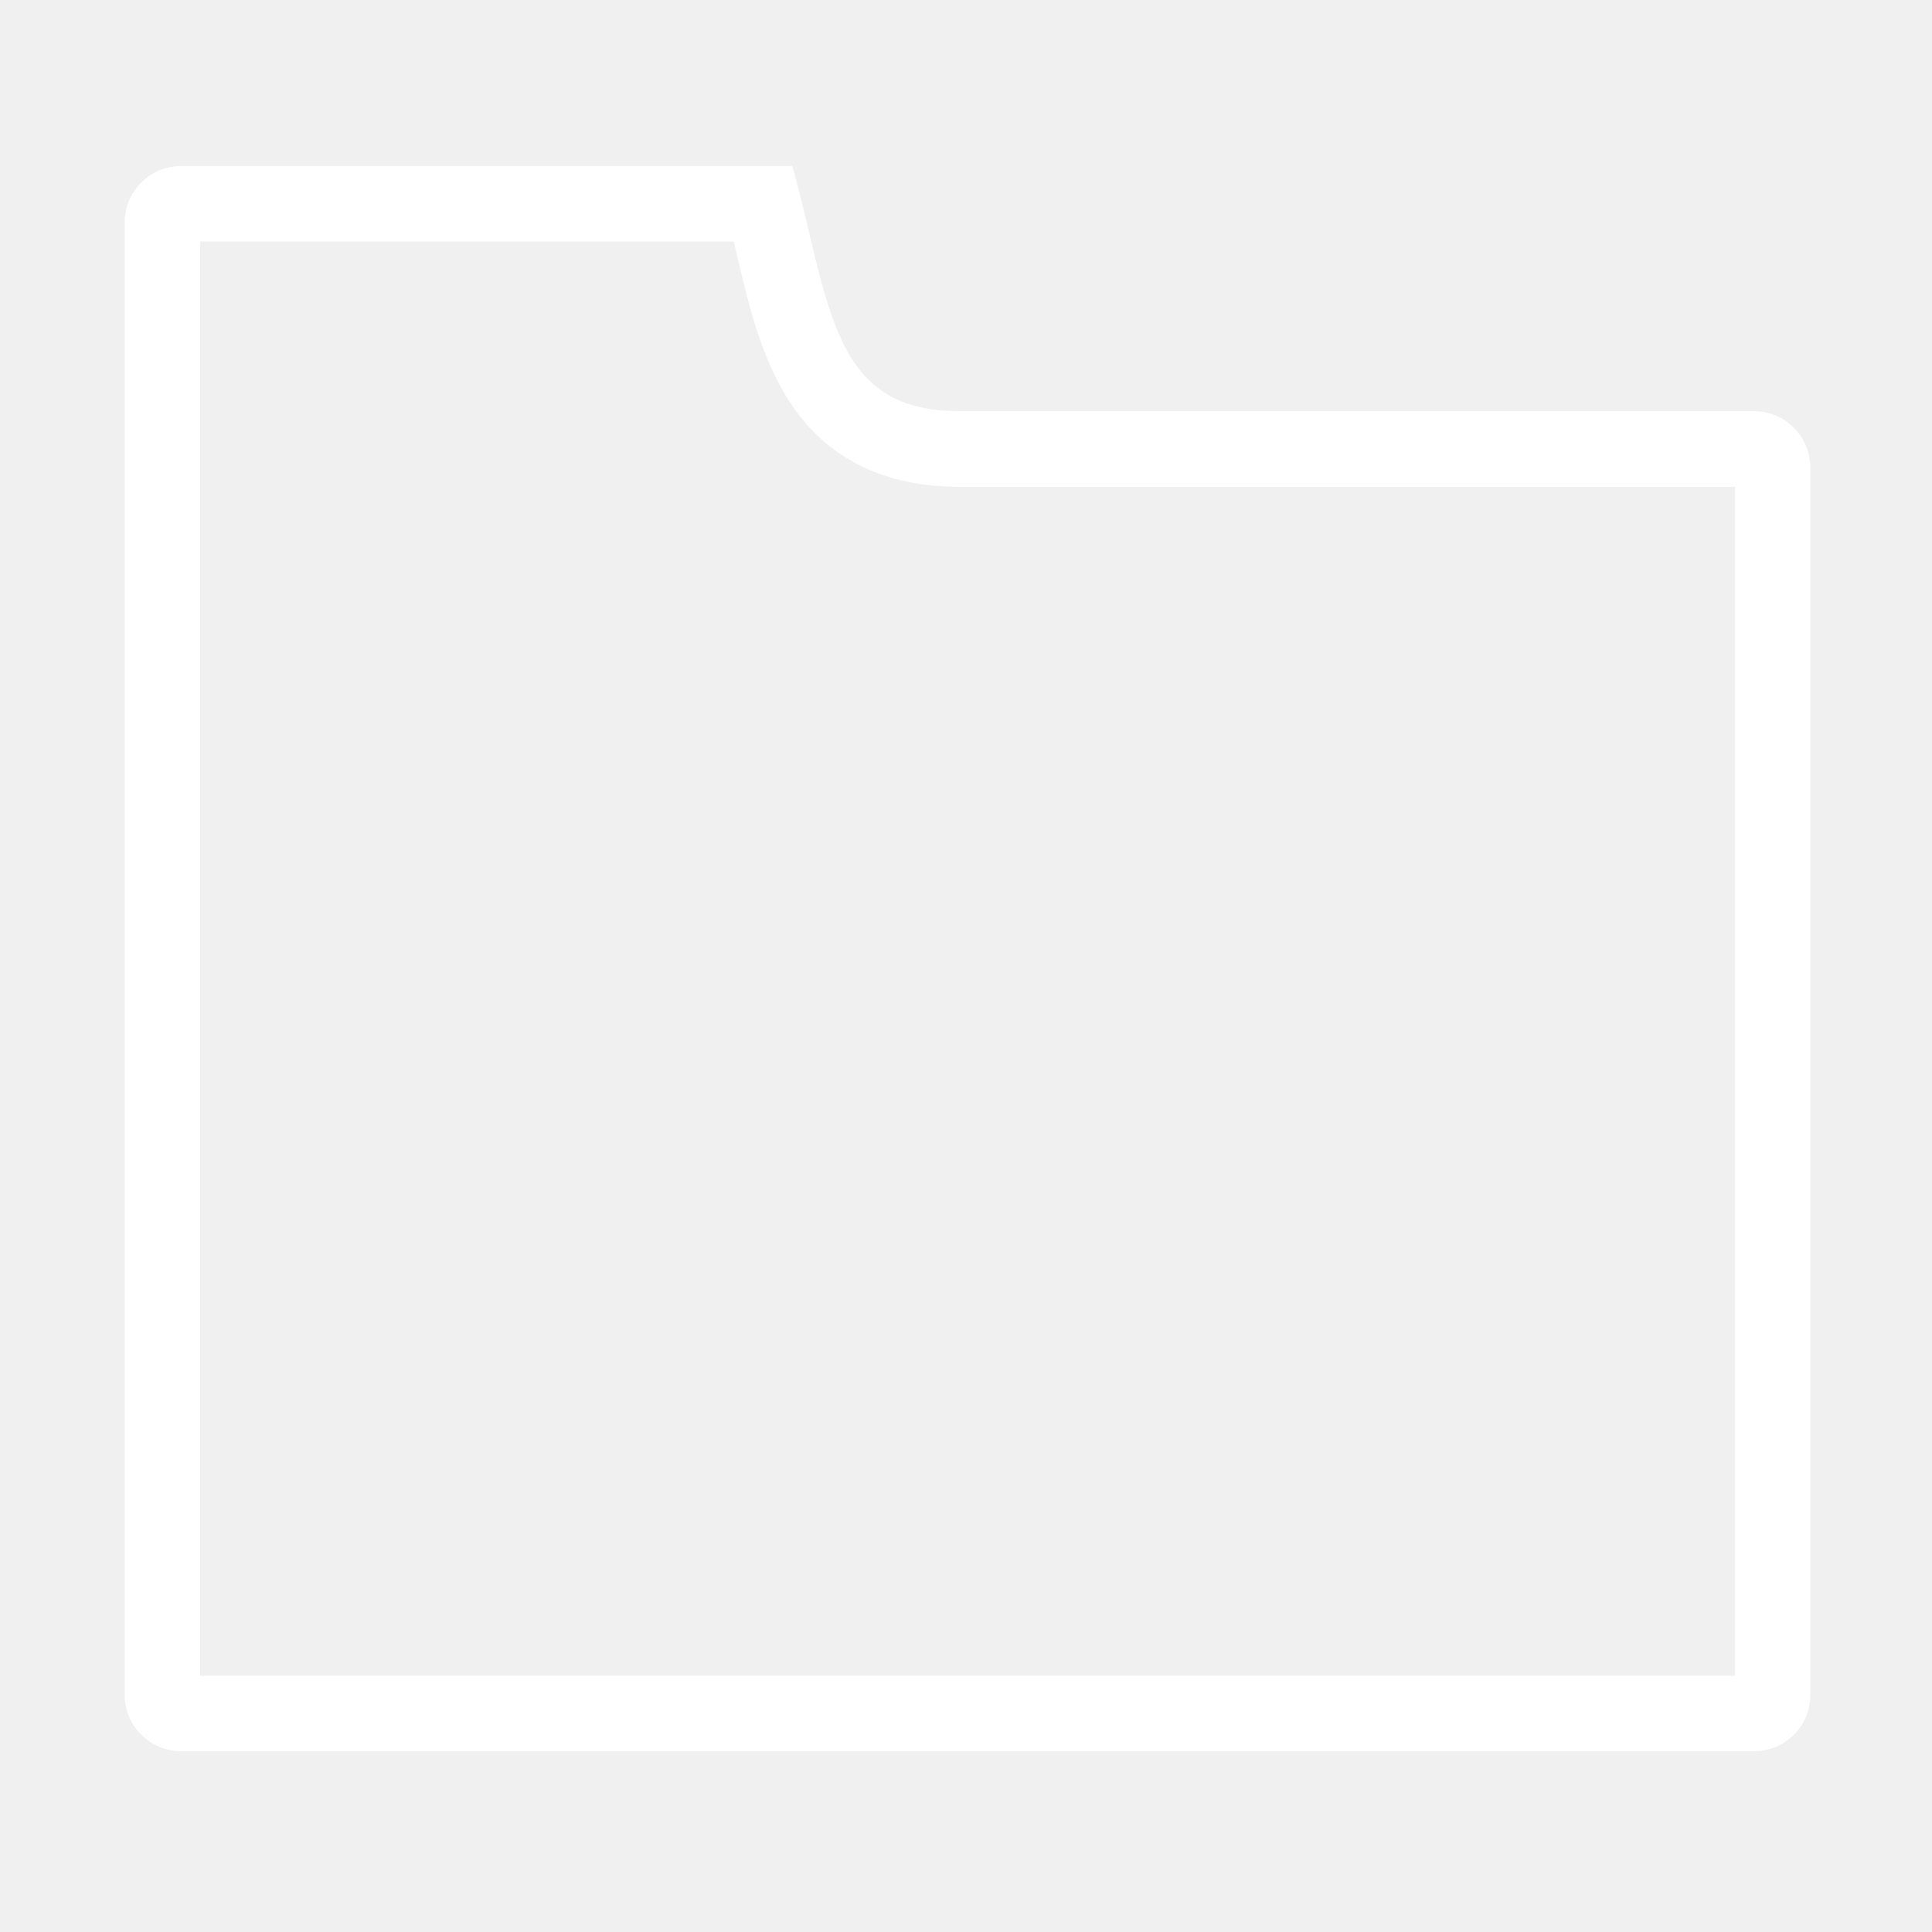
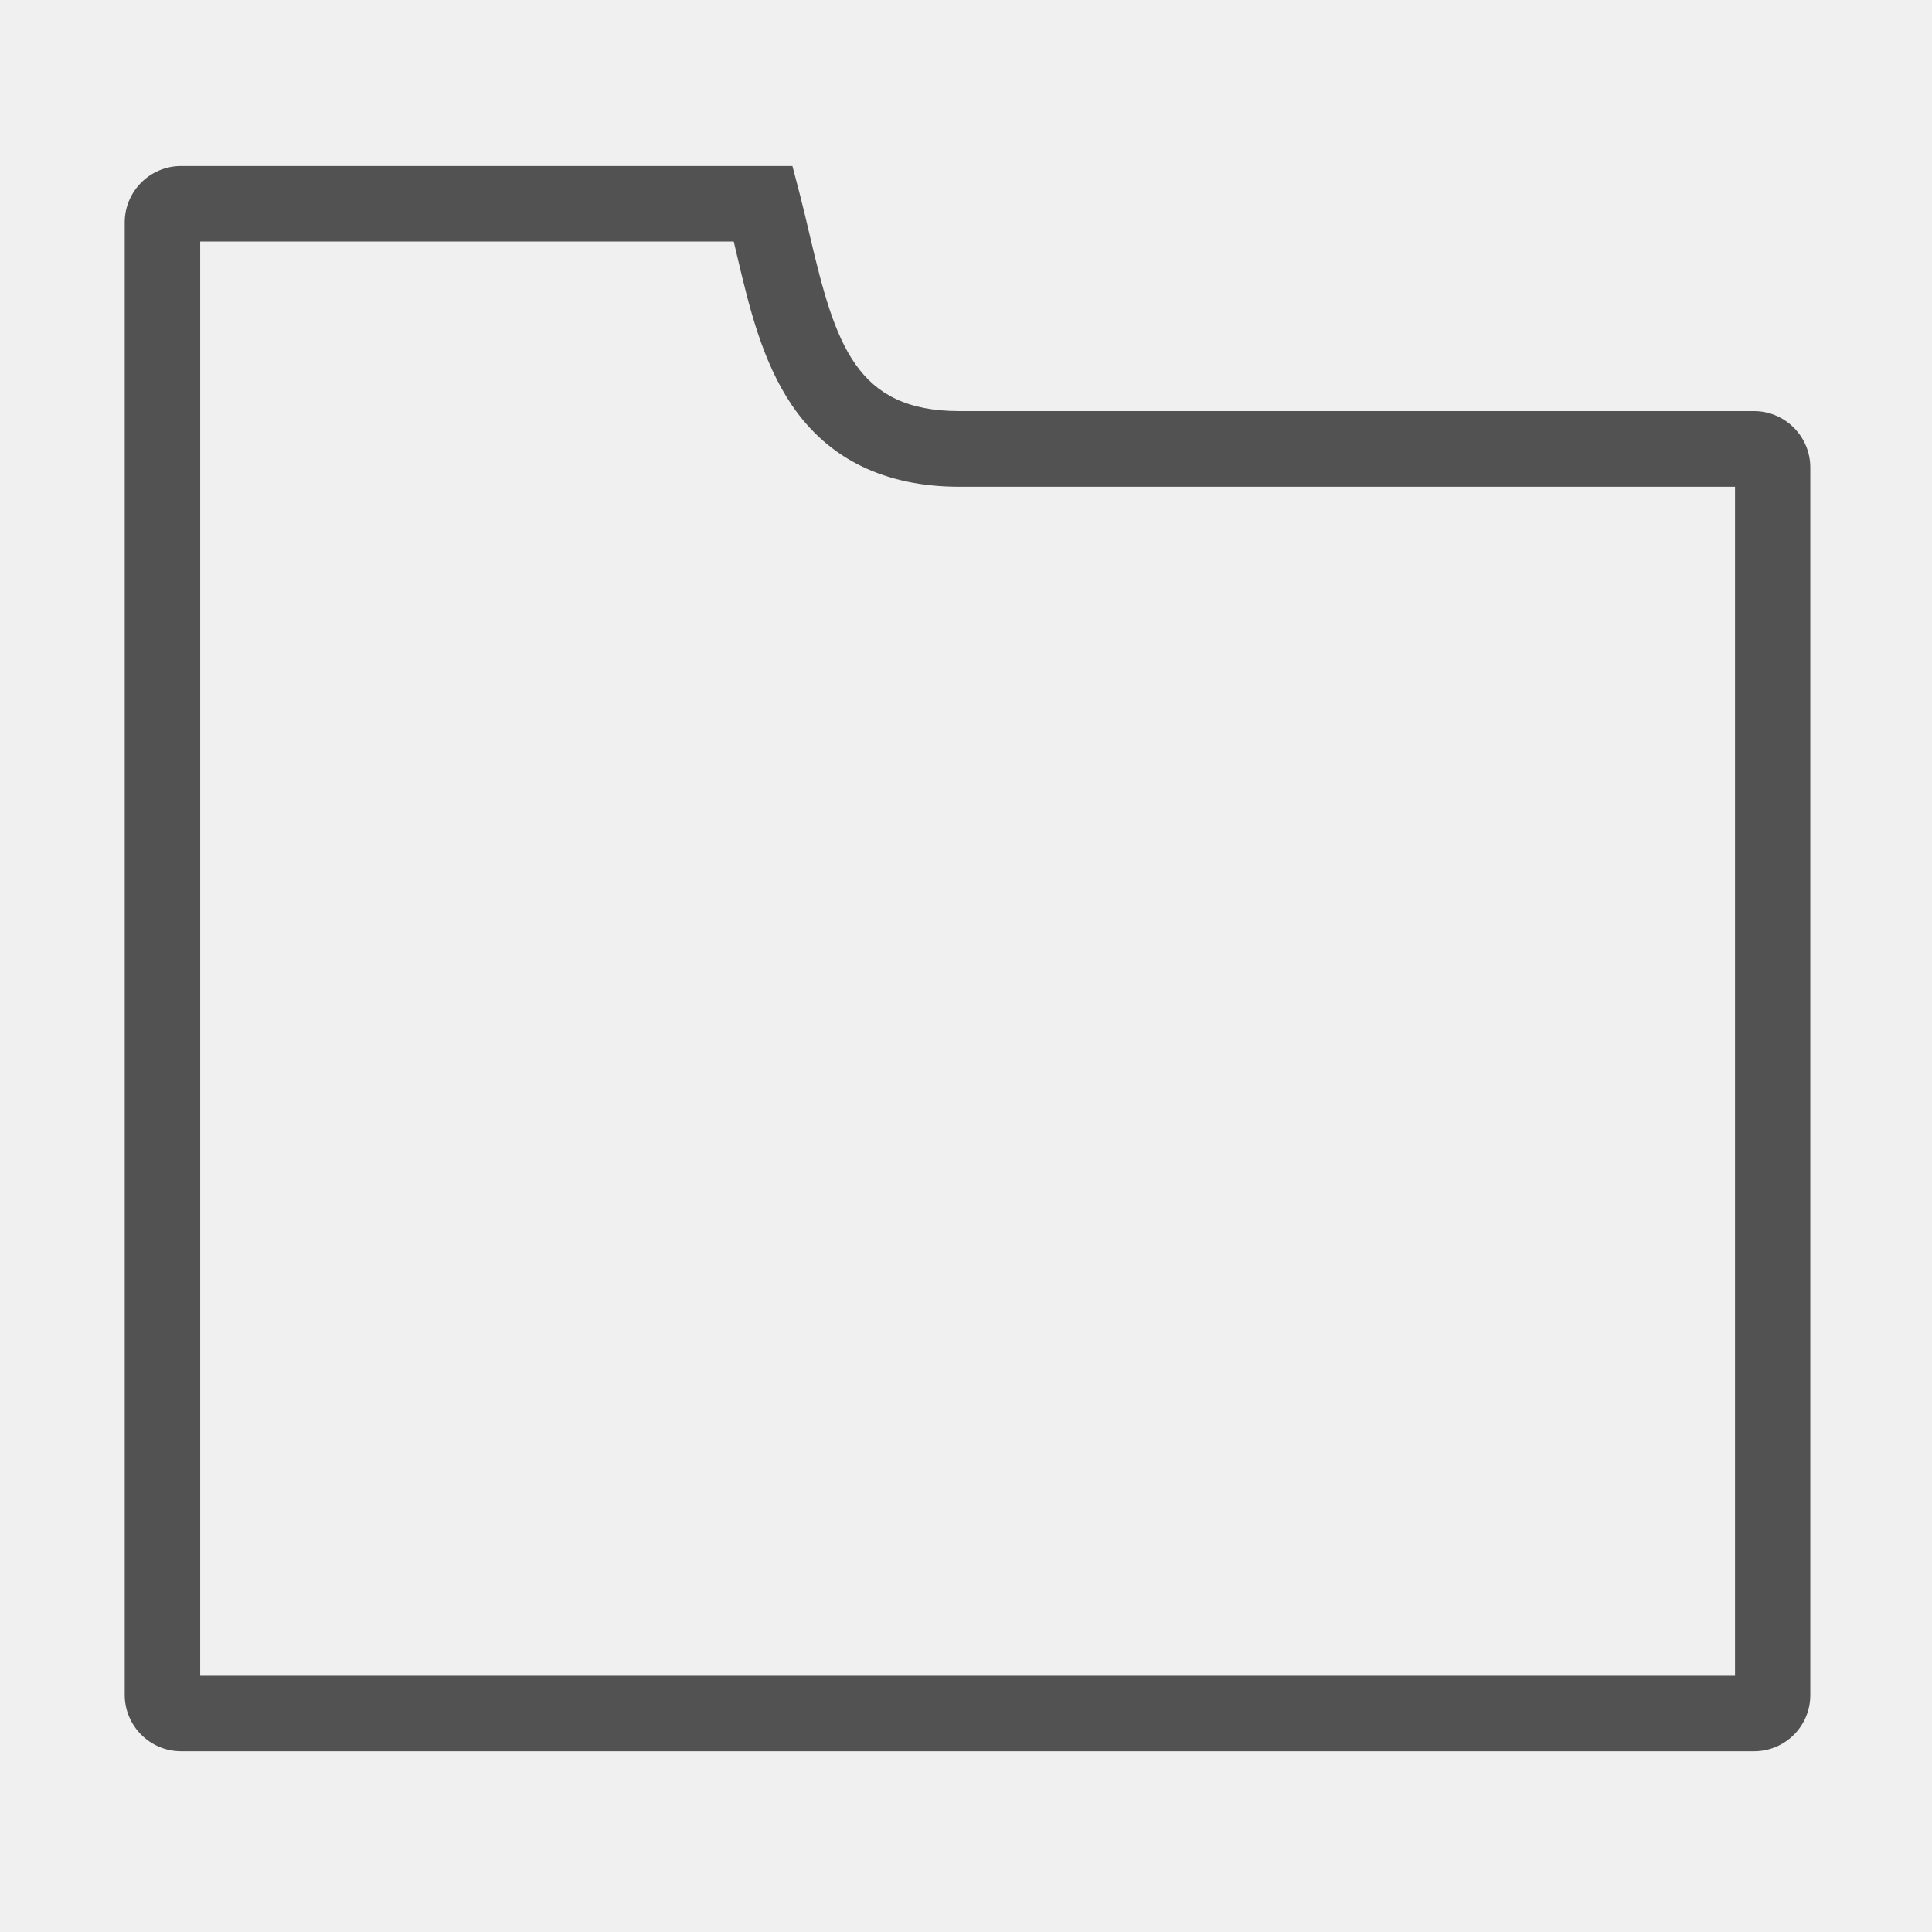
<svg xmlns="http://www.w3.org/2000/svg" t="1601037410646" class="icon" viewBox="0 0 1024 1024" version="1.1" p-id="6008" width="512" height="512">
  <defs>
    <style type="text/css" />
  </defs>
-   <path d="M929.7 928.2H96c-16.5 0-29.9-13.4-29.9-29.9V117.9C66.1 101.4 79.5 88 96 88h324l3.9 14.9c1.9 7.4 3.7 15 5.4 22.3 13.5 57.5 24.5 92.7 79.1 92.7h421.2c16.5 0 29.9 13.4 29.9 29.9v650.5c0.1 16.5-13.3 29.9-29.8 29.9z m-823.6-40h813.5V258H508.5c-39.3 0-69.2-14.5-88.7-43.1-16-23.6-22.8-52.5-29.4-80.5-0.5-2.2-1-4.3-1.5-6.4H106.1v760.2z" p-id="6009" data-spm-anchor-id="a313x.7781069.0.i4" class="selected" fill="#ffffff" />
+   <path d="M929.7 928.2H96c-16.5 0-29.9-13.4-29.9-29.9V117.9C66.1 101.4 79.5 88 96 88h324l3.9 14.9c1.9 7.4 3.7 15 5.4 22.3 13.5 57.5 24.5 92.7 79.1 92.7h421.2c16.5 0 29.9 13.4 29.9 29.9v650.5c0.1 16.5-13.3 29.9-29.8 29.9z m-823.6-40h813.5V258H508.5c-39.3 0-69.2-14.5-88.7-43.1-16-23.6-22.8-52.5-29.4-80.5-0.5-2.2-1-4.3-1.5-6.4H106.1v760.2z" p-id="6009" data-spm-anchor-id="a313x.7781069.0.i4" class="selected" fill="#525252" />
</svg>
